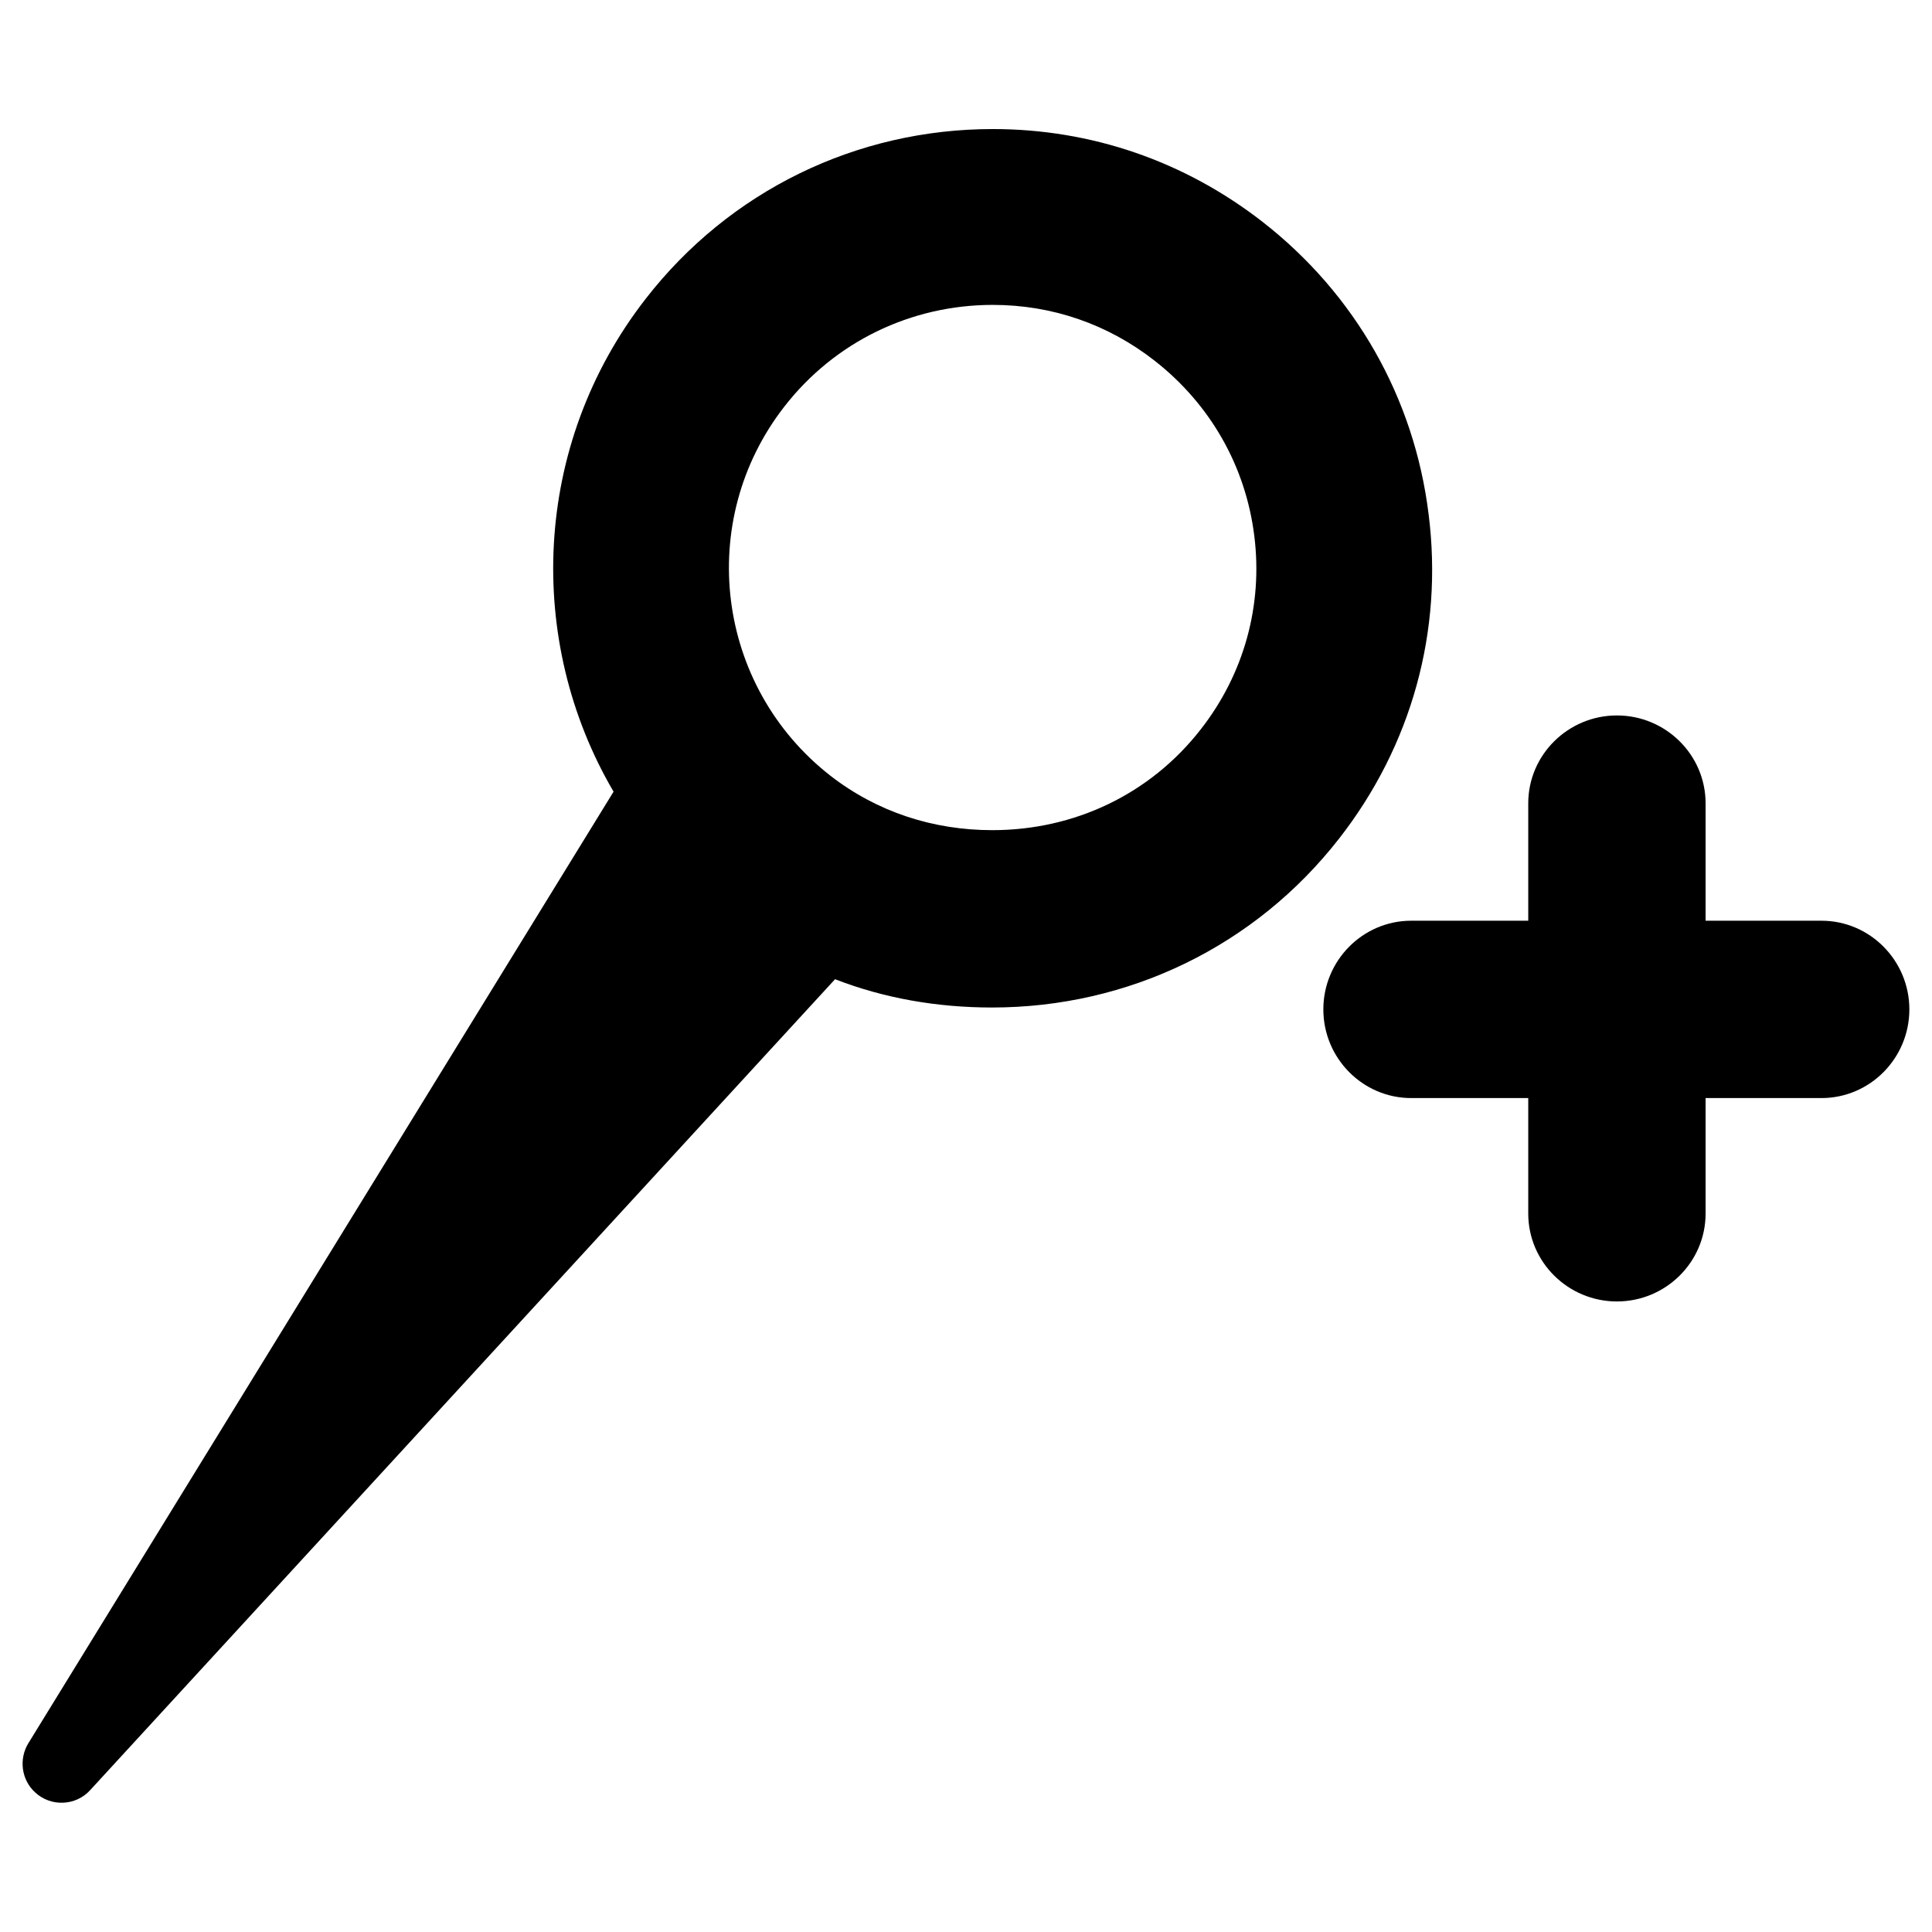
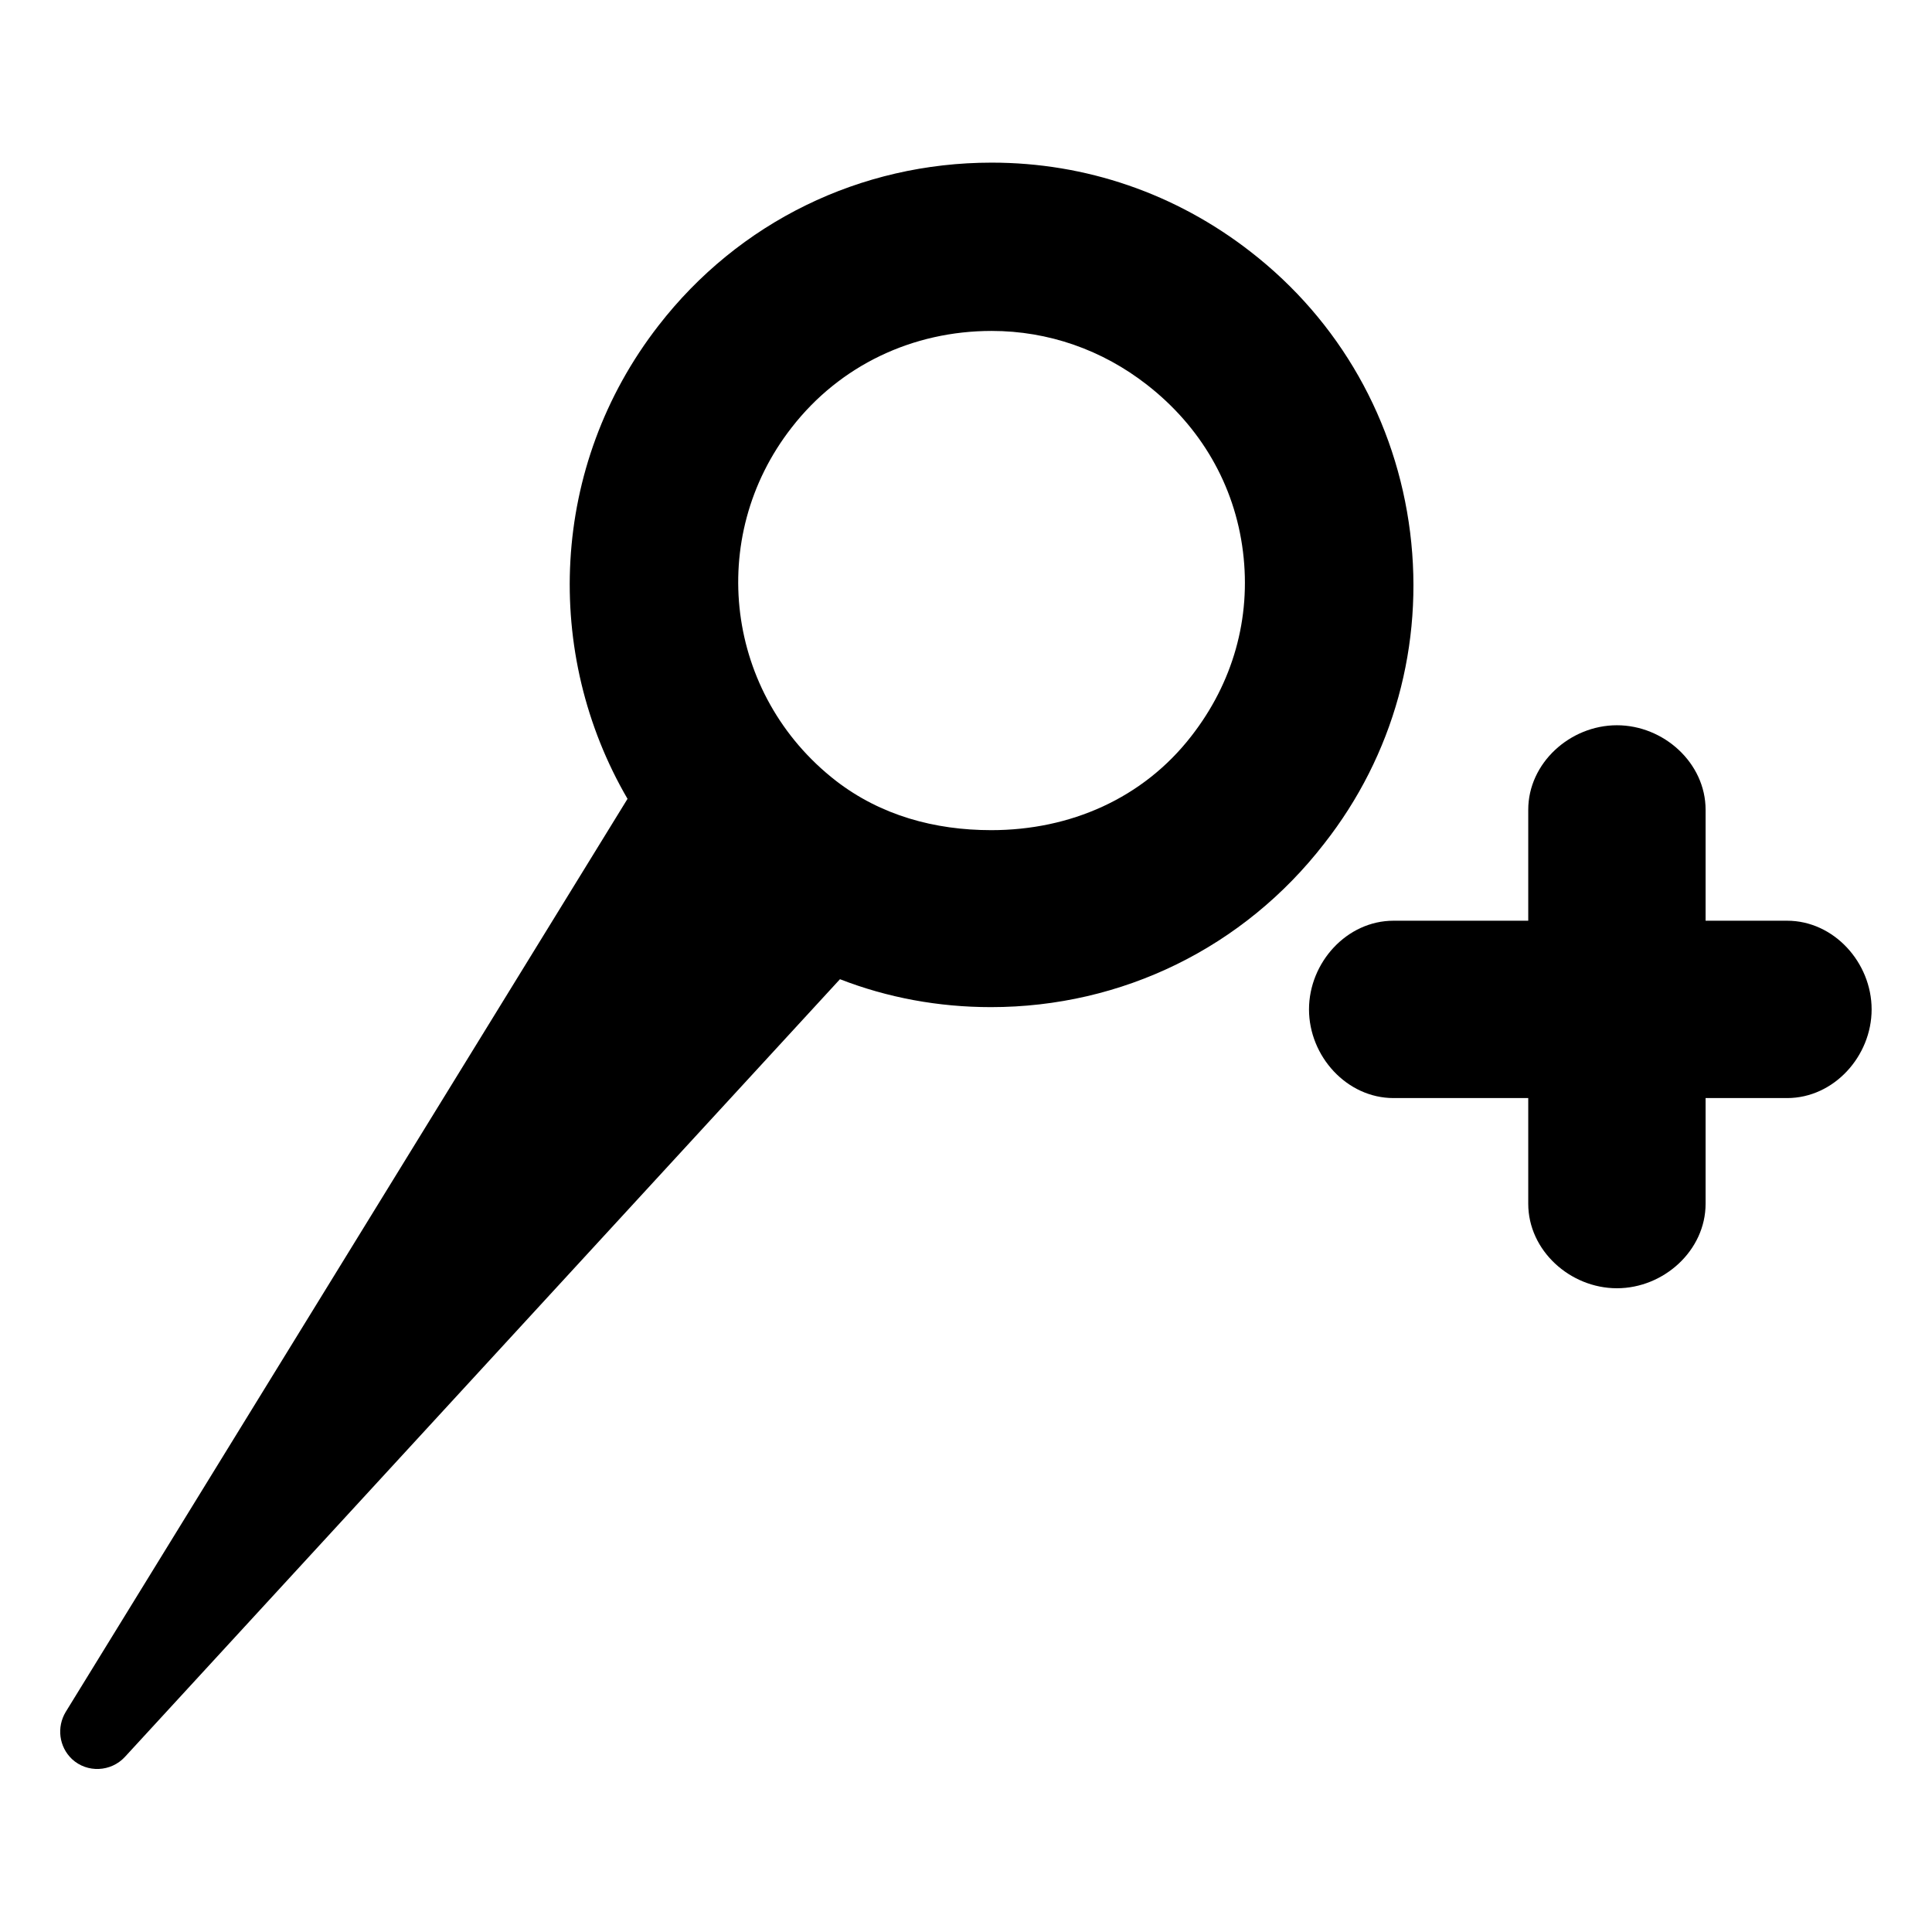
<svg xmlns="http://www.w3.org/2000/svg" version="1.1" id="Layer_1" x="0px" y="0px" viewBox="0 0 512 512" enable-background="new 0 0 512 512" xml:space="preserve">
  <g>
-     <path d="M482.7,244H452v-31.1c0-12.9-10.6-23.3-23.5-23.3c-12.9,0-23.5,10.4-23.5,23.3V244h-31c-12.9,0-23.3,10.6-23.3,23.5   S361.1,291,374,291h31v30.6c0,12.9,10.6,23.3,23.5,23.3c12.9,0,23.5-10.4,23.5-23.3V291h30.7c12.9,0,23.3-10.6,23.3-23.5   S495.6,244,482.7,244z" />
-     <path d="M378.6,136.3c-3.8-30.9-19.5-58.4-44-77.5c-20.7-16.1-45.4-24.6-71.5-24.6c-36.2,0-69.8,16.4-92,45   c-30.1,38.7-31.9,90.7-8.5,130.6L7.5,462c-2.5,4.1-1.9,9.6,1.8,13c4.2,3.9,10.8,3.6,14.6-0.6l197.4-214.9   c13.1,5.1,27.2,7.5,41.6,7.5h0c36.2,0,69.8-16.3,92-44.8C374.1,197.6,382.5,167.2,378.6,136.3z M318.2,193.3   C304.8,210.5,284.7,220,263,220h0c-15.7,0-30.5-4.8-42.9-14.4c-30.4-23.7-35.9-67.5-12.2-97.9c13.3-17.1,33.5-26.9,55.2-26.9   c15.7,0,30.5,5.1,42.9,14.8c14.7,11.5,24.1,27.9,26.4,46.4C334.7,160.4,329.7,178.6,318.2,193.3z" />
+     <path d="M473.6,244H452v-29.4c0-12.4-11.1-22.4-23.5-22.4c-12.4,0-23.5,10-23.5,22.4V244h-35.7c-12.4,0-22.4,11.1-22.4,23.5   s10,23.5,22.4,23.5H405v28c0,12.4,11.1,22.4,23.5,22.4c12.4,0,23.5-10,23.5-22.4v-28h21.6c12.4,0,22.4-11.1,22.4-23.5   S486,244,473.6,244z" />
+     <path d="M373.7,141.1C370,111.5,355,85,331.4,66.7c-19.8-15.4-43.6-23.6-68.6-23.6c-34.8,0-67,15.7-88.3,43.2   c-28.9,37.2-30.6,87-8.2,125.4l-148.9,242c-2.4,4-1.8,9.2,1.7,12.5c4,3.7,10.3,3.4,14-0.6l189.5-206.1c12.6,4.9,26.1,7.4,40,7.4h0   c34.8,0,67-15.8,88.3-43.3C369.3,200.2,377.4,170.8,373.7,141.1z M315.7,195.1c-12.8,16.5-32.1,24.9-53,24.9h0   c-15,0-29.3-3.9-41.2-13.1c-29.2-22.7-34.5-64.4-11.7-93.6c12.8-16.5,32.1-25.6,53-25.6c15,0,29.3,5,41.2,14.3   c14.1,11,23.2,26.4,25.4,44.2C331.6,163.9,326.7,181,315.7,195.1z" />
  </g>
</svg>
